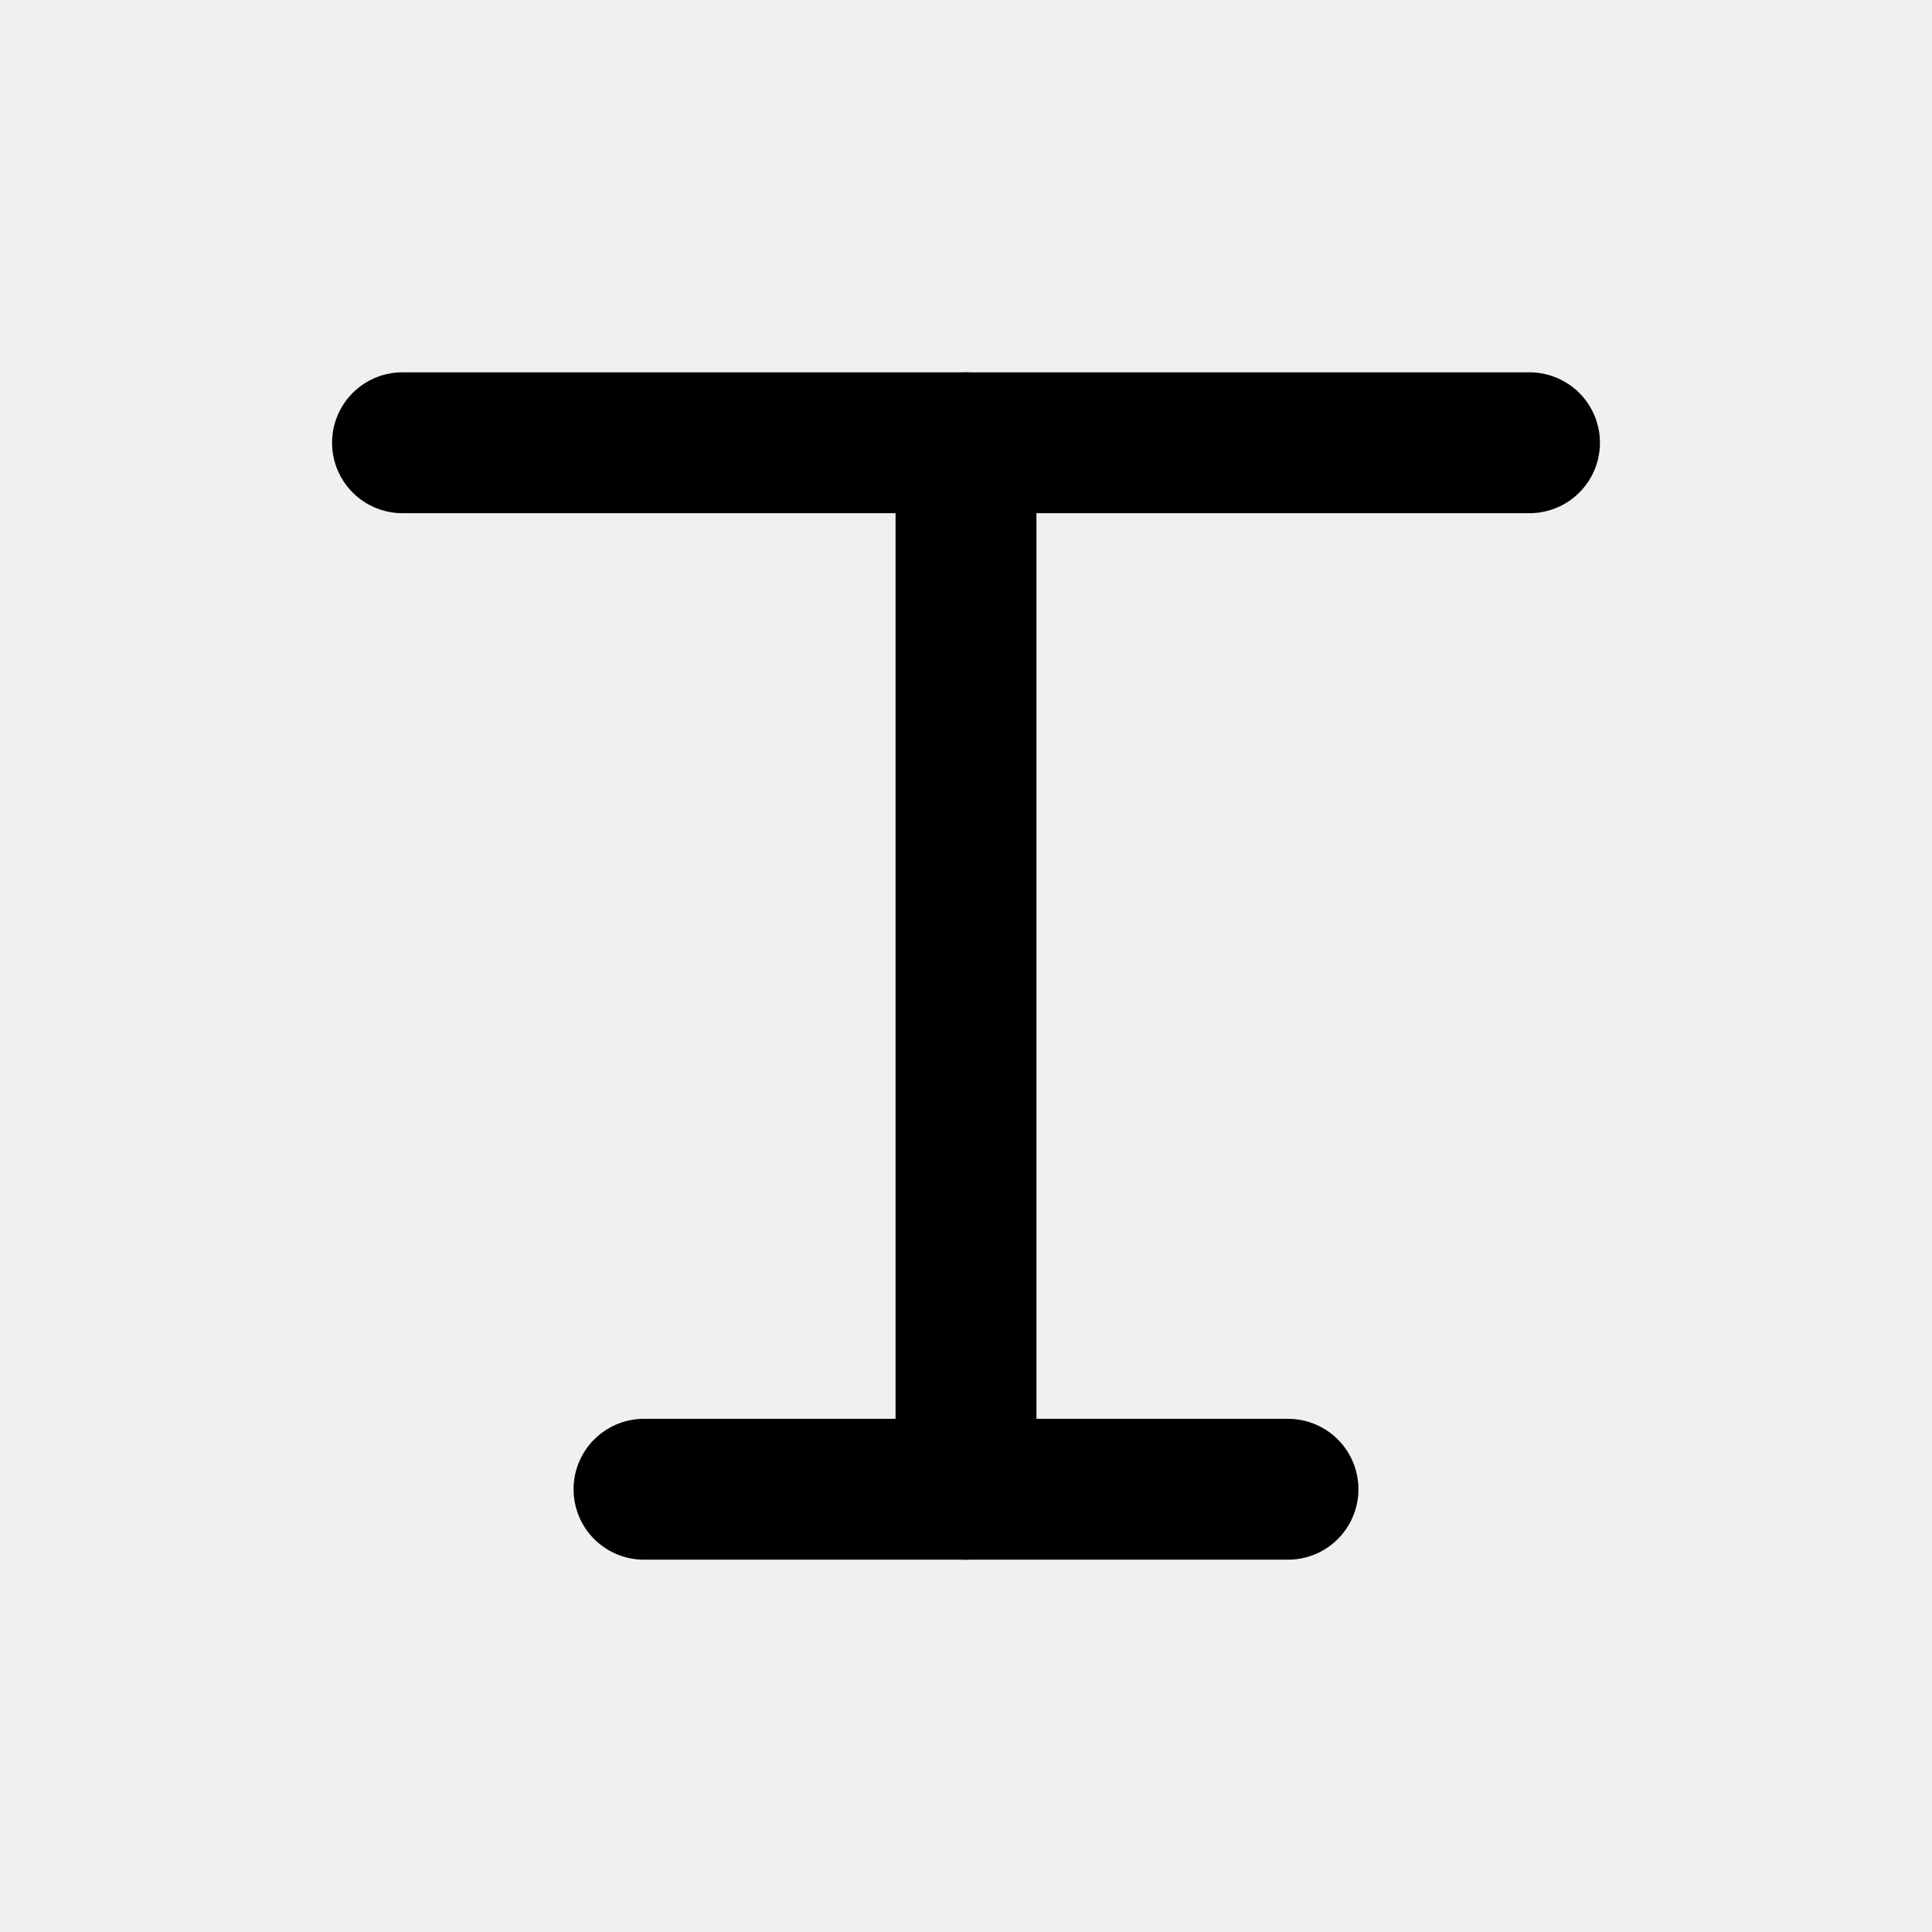
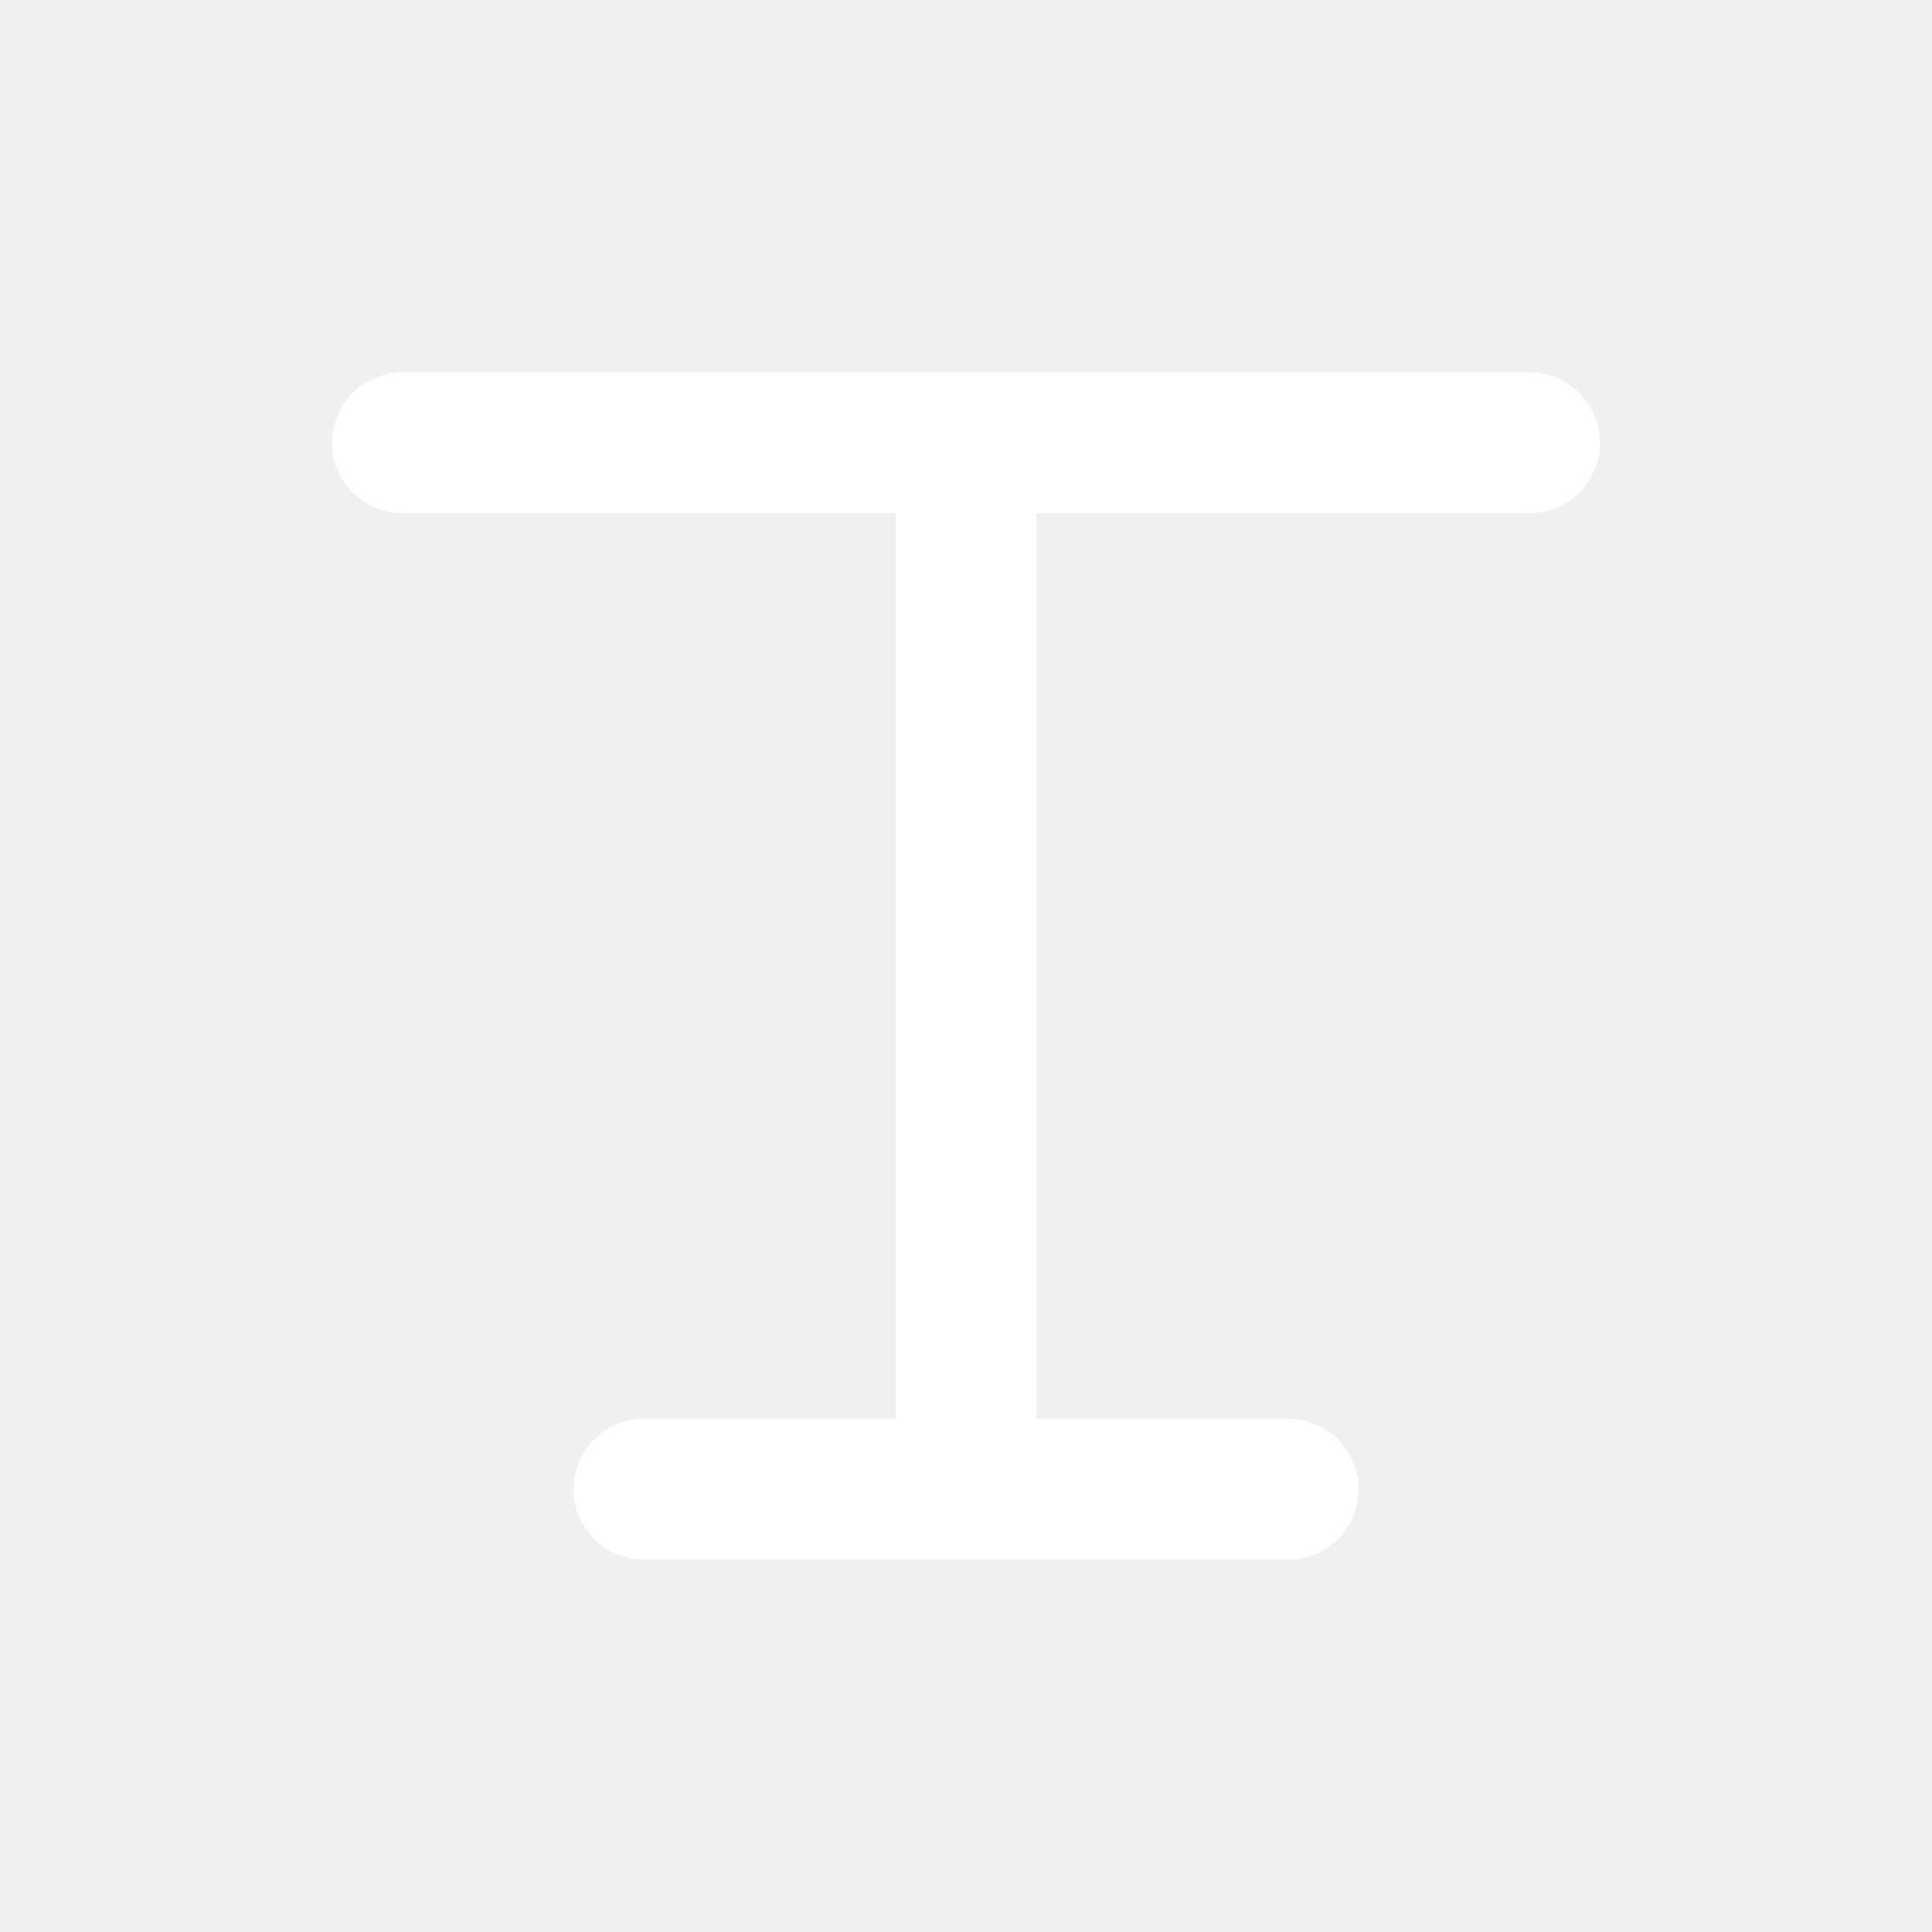
<svg xmlns="http://www.w3.org/2000/svg" width="24" height="24" viewBox="0 0 24 24" fill="none">
-   <path d="M5 5.5h14" stroke="black" stroke-width="1.75" stroke-linecap="round" />
-   <path d="M12 5.5v13" stroke="black" stroke-width="1.75" stroke-linecap="round" />
-   <path d="M8 18.5h8" stroke="black" stroke-width="1.75" stroke-linecap="round" />
+   <path d="M5 5.5h14" stroke="white" stroke-width="1.75" stroke-linecap="round" />
+   <path d="M12 5.5v13" stroke="white" stroke-width="1.75" stroke-linecap="round" />
+   <path d="M8 18.5h8" stroke="white" stroke-width="1.75" stroke-linecap="round" />
</svg>
